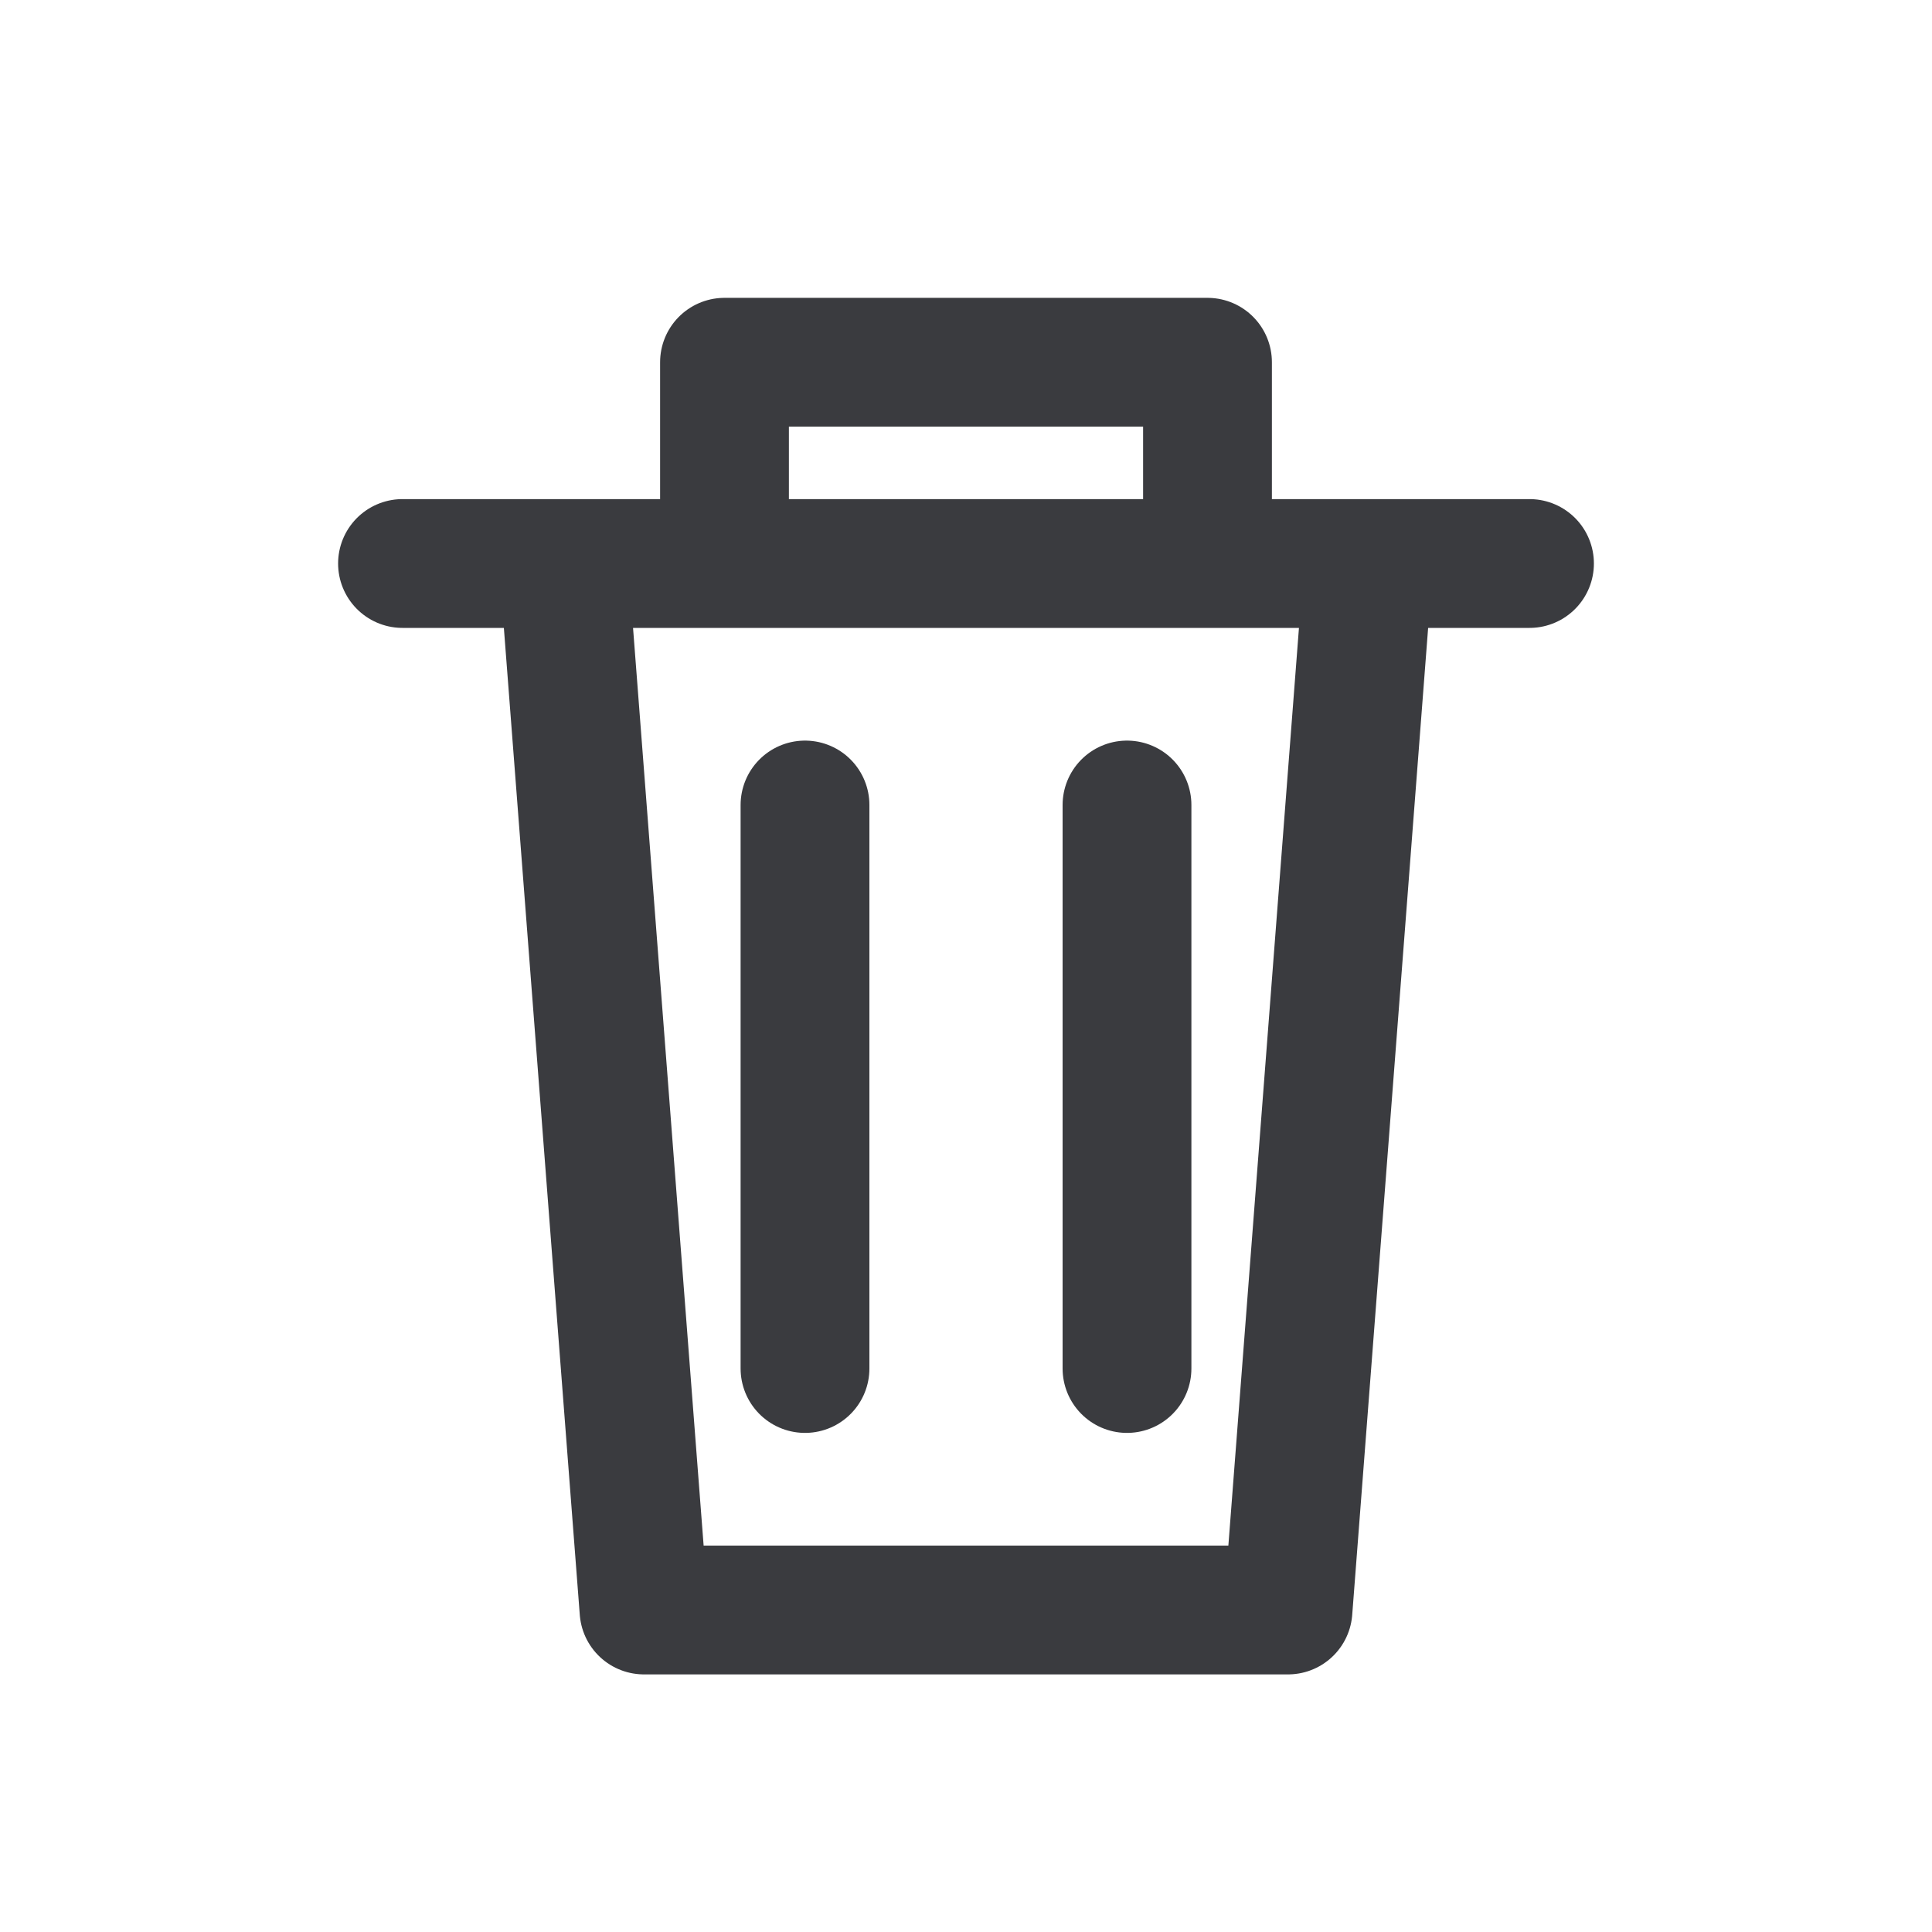
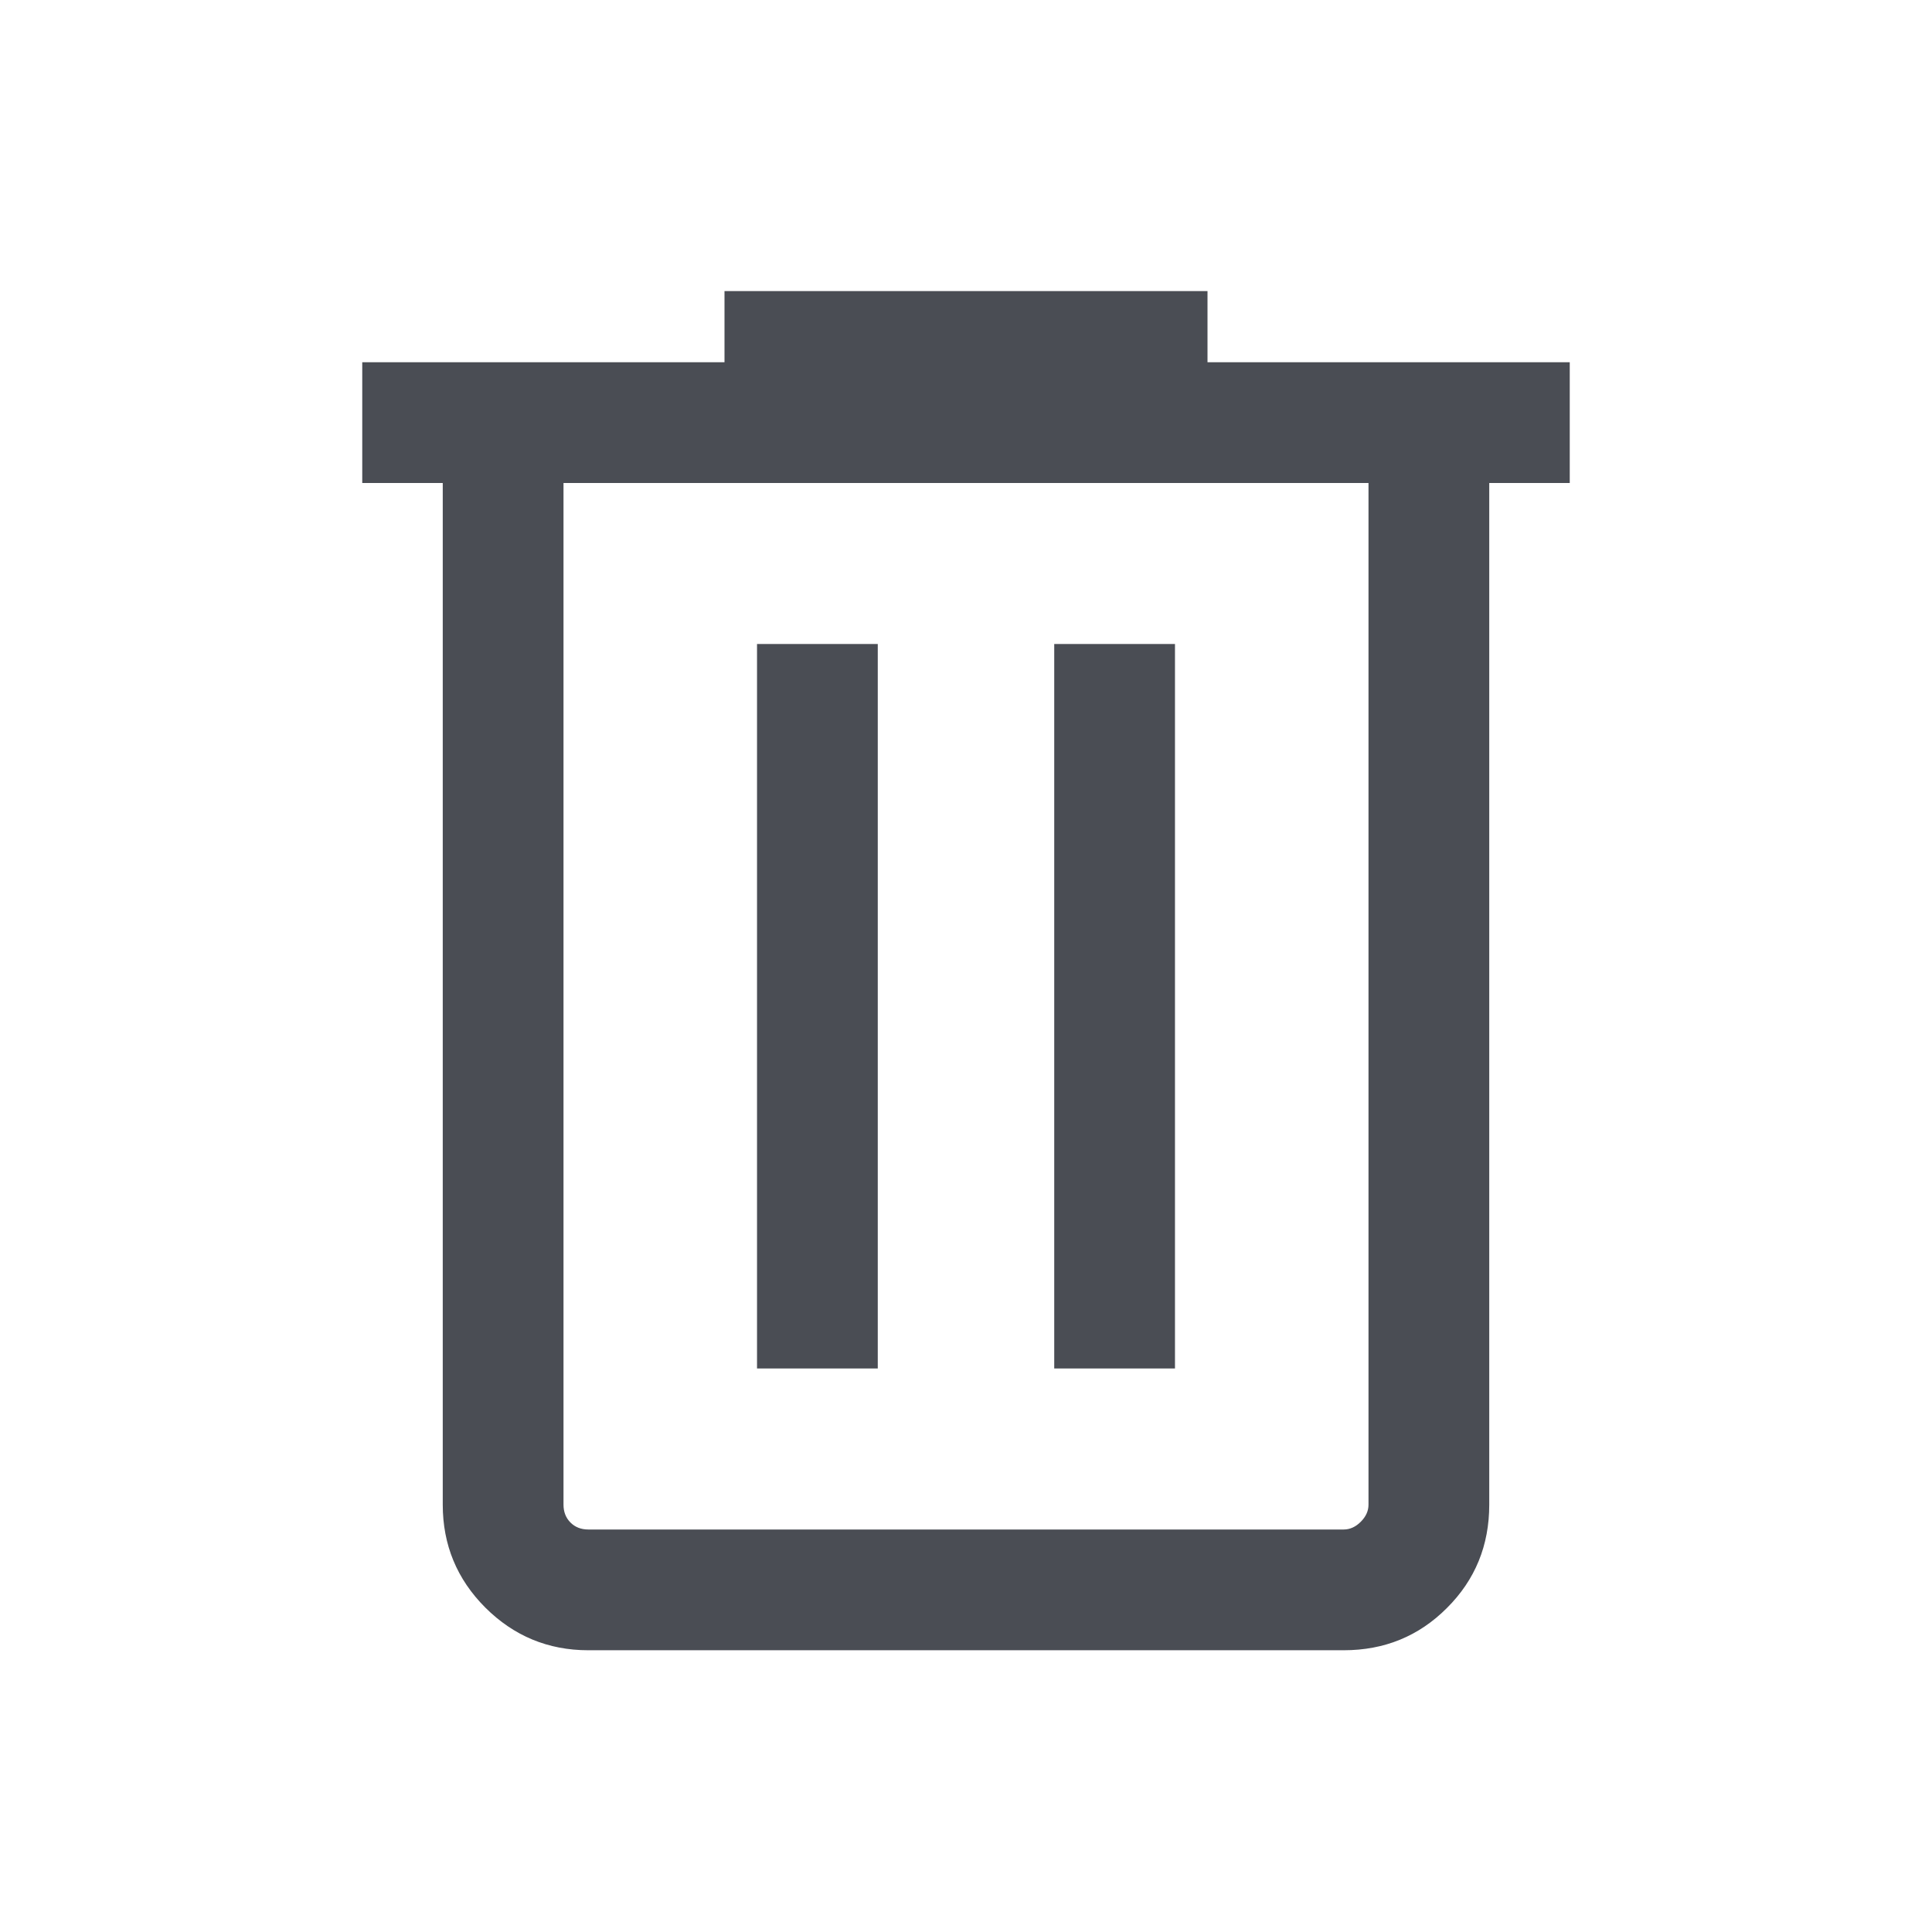
- <svg xmlns="http://www.w3.org/2000/svg" width="24" height="24" viewBox="0 0 24 24" fill="none">
-   <path d="M5 7H19M9 7V4.5H15V7M7 7L8 20H16L17 7M10 10V17M14 10V17" stroke="#3A3B3F" stroke-width="1.6" stroke-linecap="round" stroke-linejoin="round" />
+ <svg xmlns="http://www.w3.org/2000/svg" width="18" height="18" viewBox="0 0 18 18" fill="none">
+   <mask id="mask0_1395_4703" style="mask-type:alpha" maskUnits="userSpaceOnUse" x="0" y="0" width="18" height="18">
+     <rect width="18" height="18" fill="#D9D9D9" />
+   </mask>
+   <g mask="url(#mask0_1395_4703)">
+     <path d="M5.481 15.375C5.107 15.375 4.787 15.242 4.522 14.978C4.257 14.713 4.125 14.393 4.125 14.019V4.5H3.375V3.375H6.75V2.712H11.25V3.375H14.625V4.5H13.875V14.019C13.875 14.398 13.744 14.719 13.481 14.981C13.219 15.244 12.898 15.375 12.519 15.375H5.481ZM12.75 4.5H5.25V14.019C5.25 14.086 5.272 14.142 5.315 14.185C5.358 14.228 5.413 14.25 5.481 14.25H12.519C12.577 14.25 12.63 14.226 12.678 14.178C12.726 14.13 12.75 14.077 12.75 14.019V4.5ZM7.053 12.75H8.178V6H7.053V12.75ZM9.822 12.75H10.947V6H9.822V12.75Z" fill="#4A4D54" />
+   </g>
</svg>
